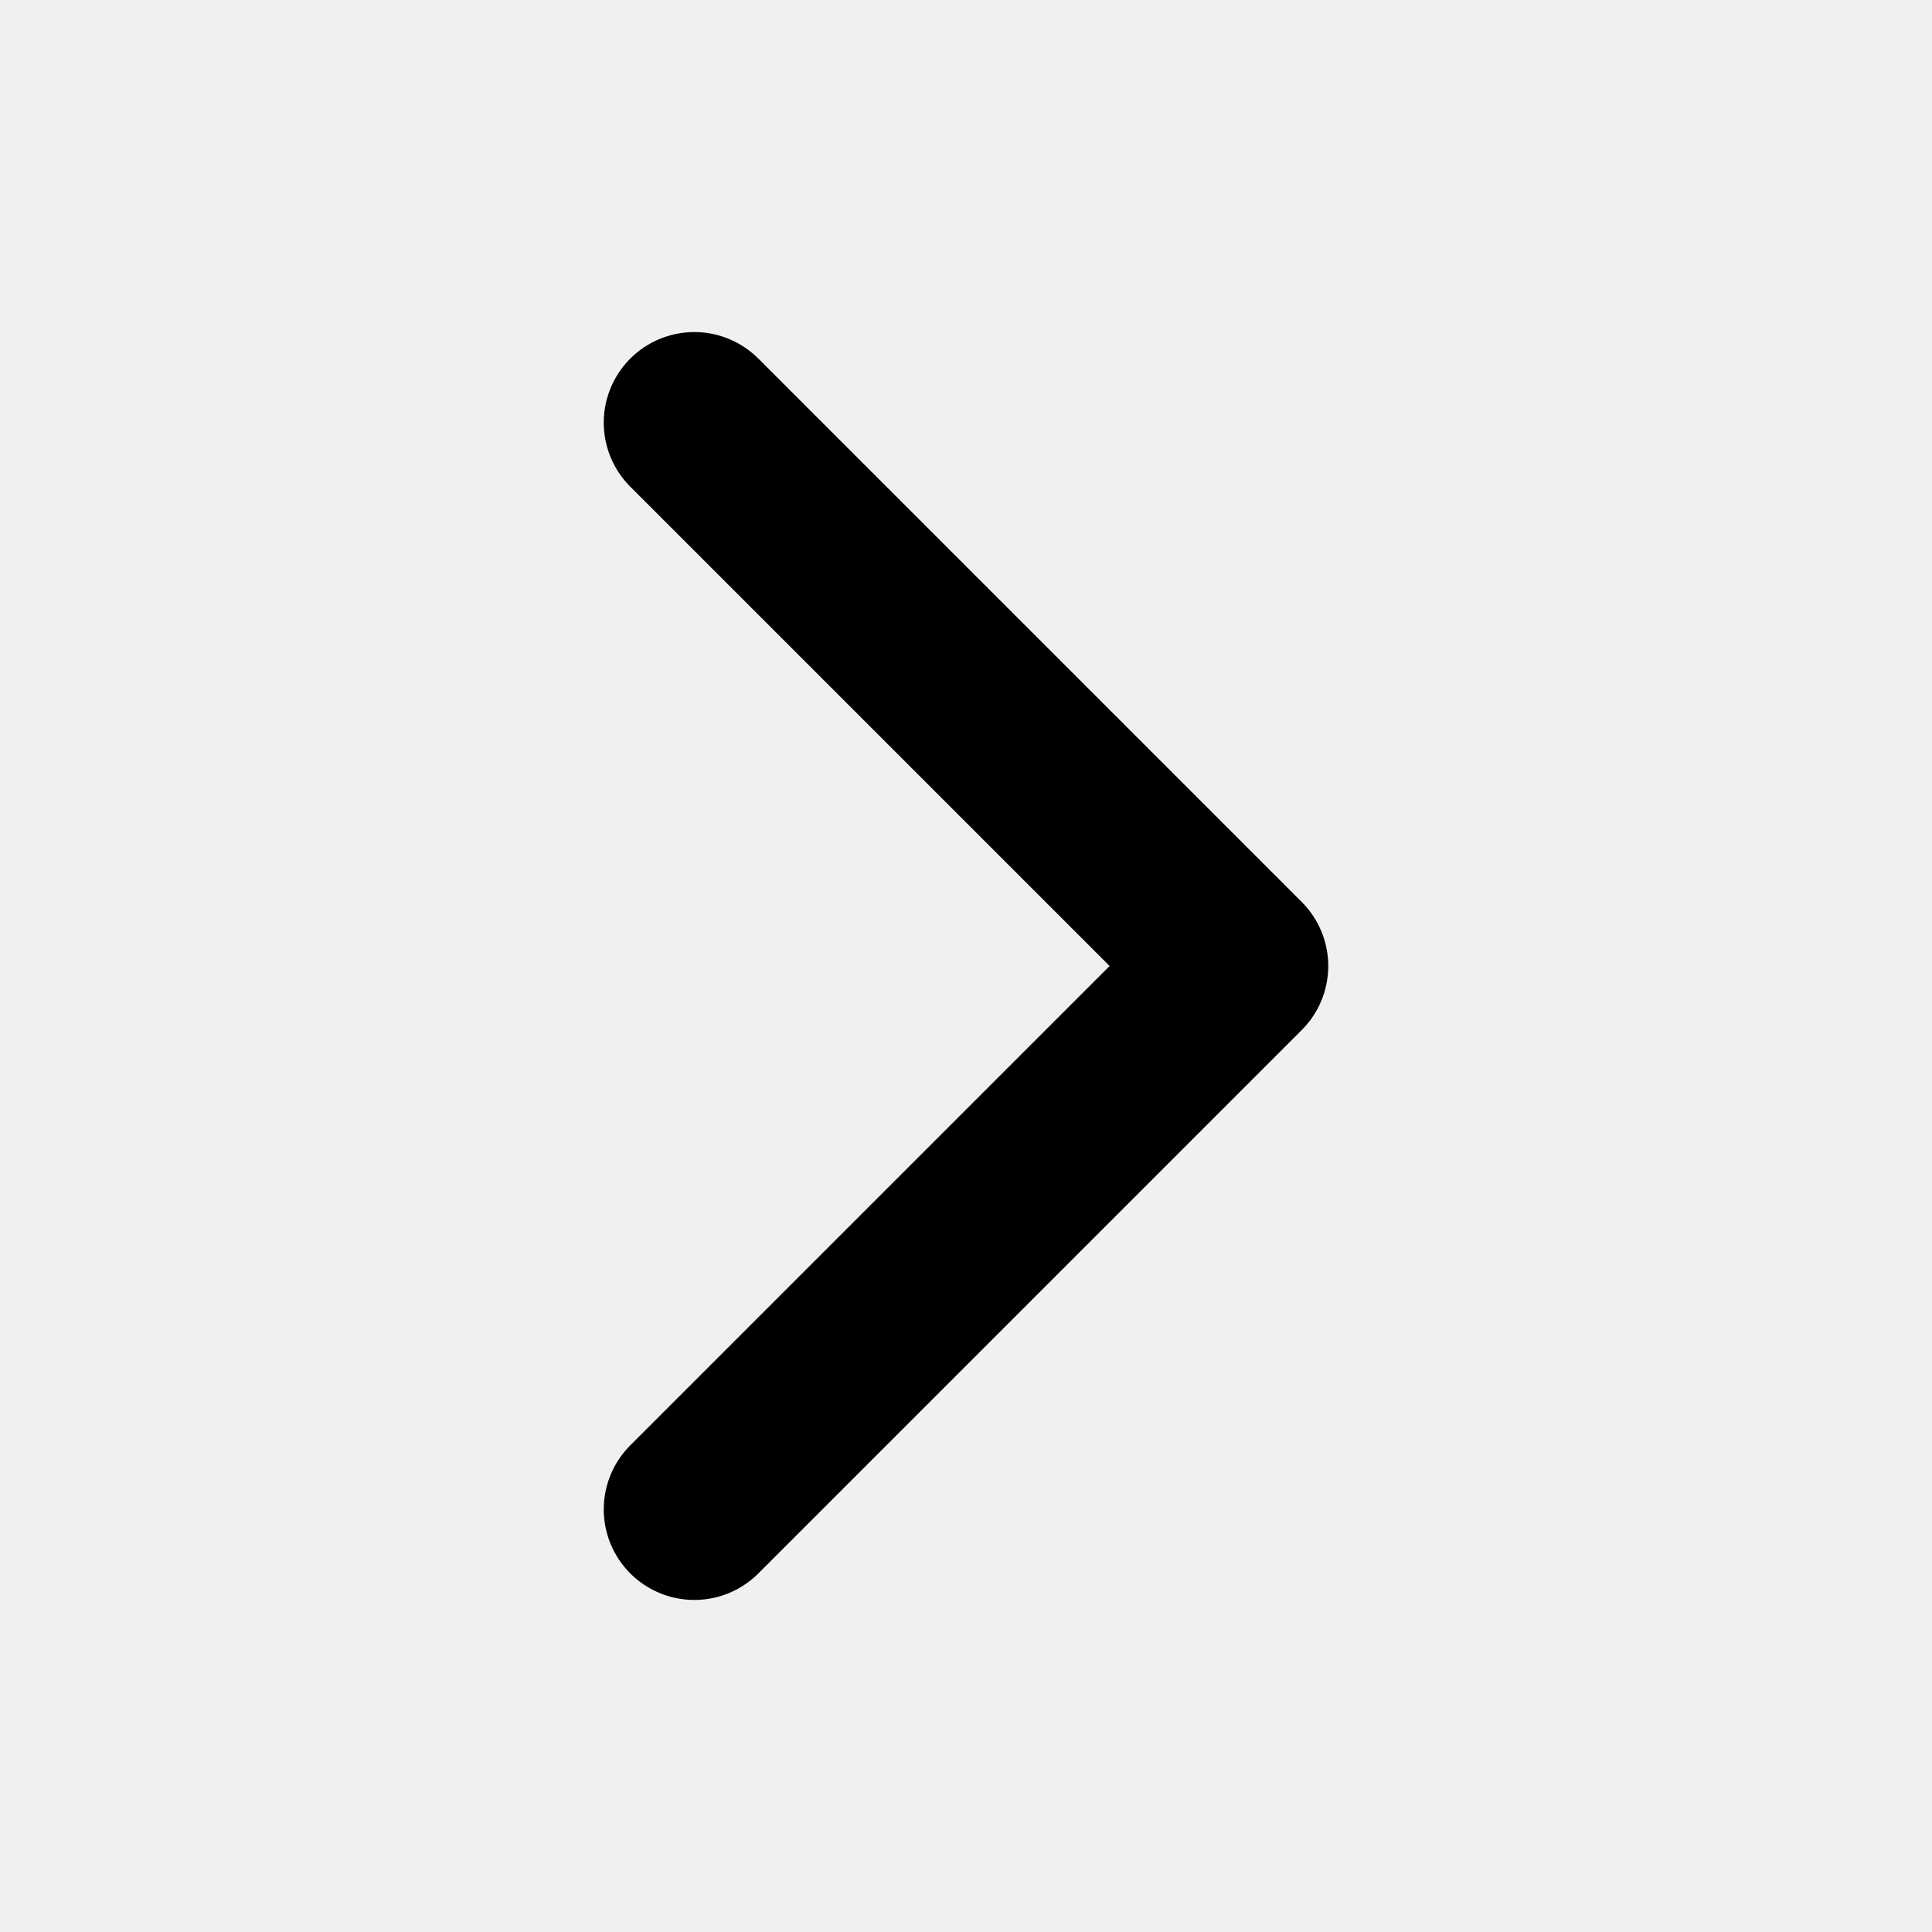
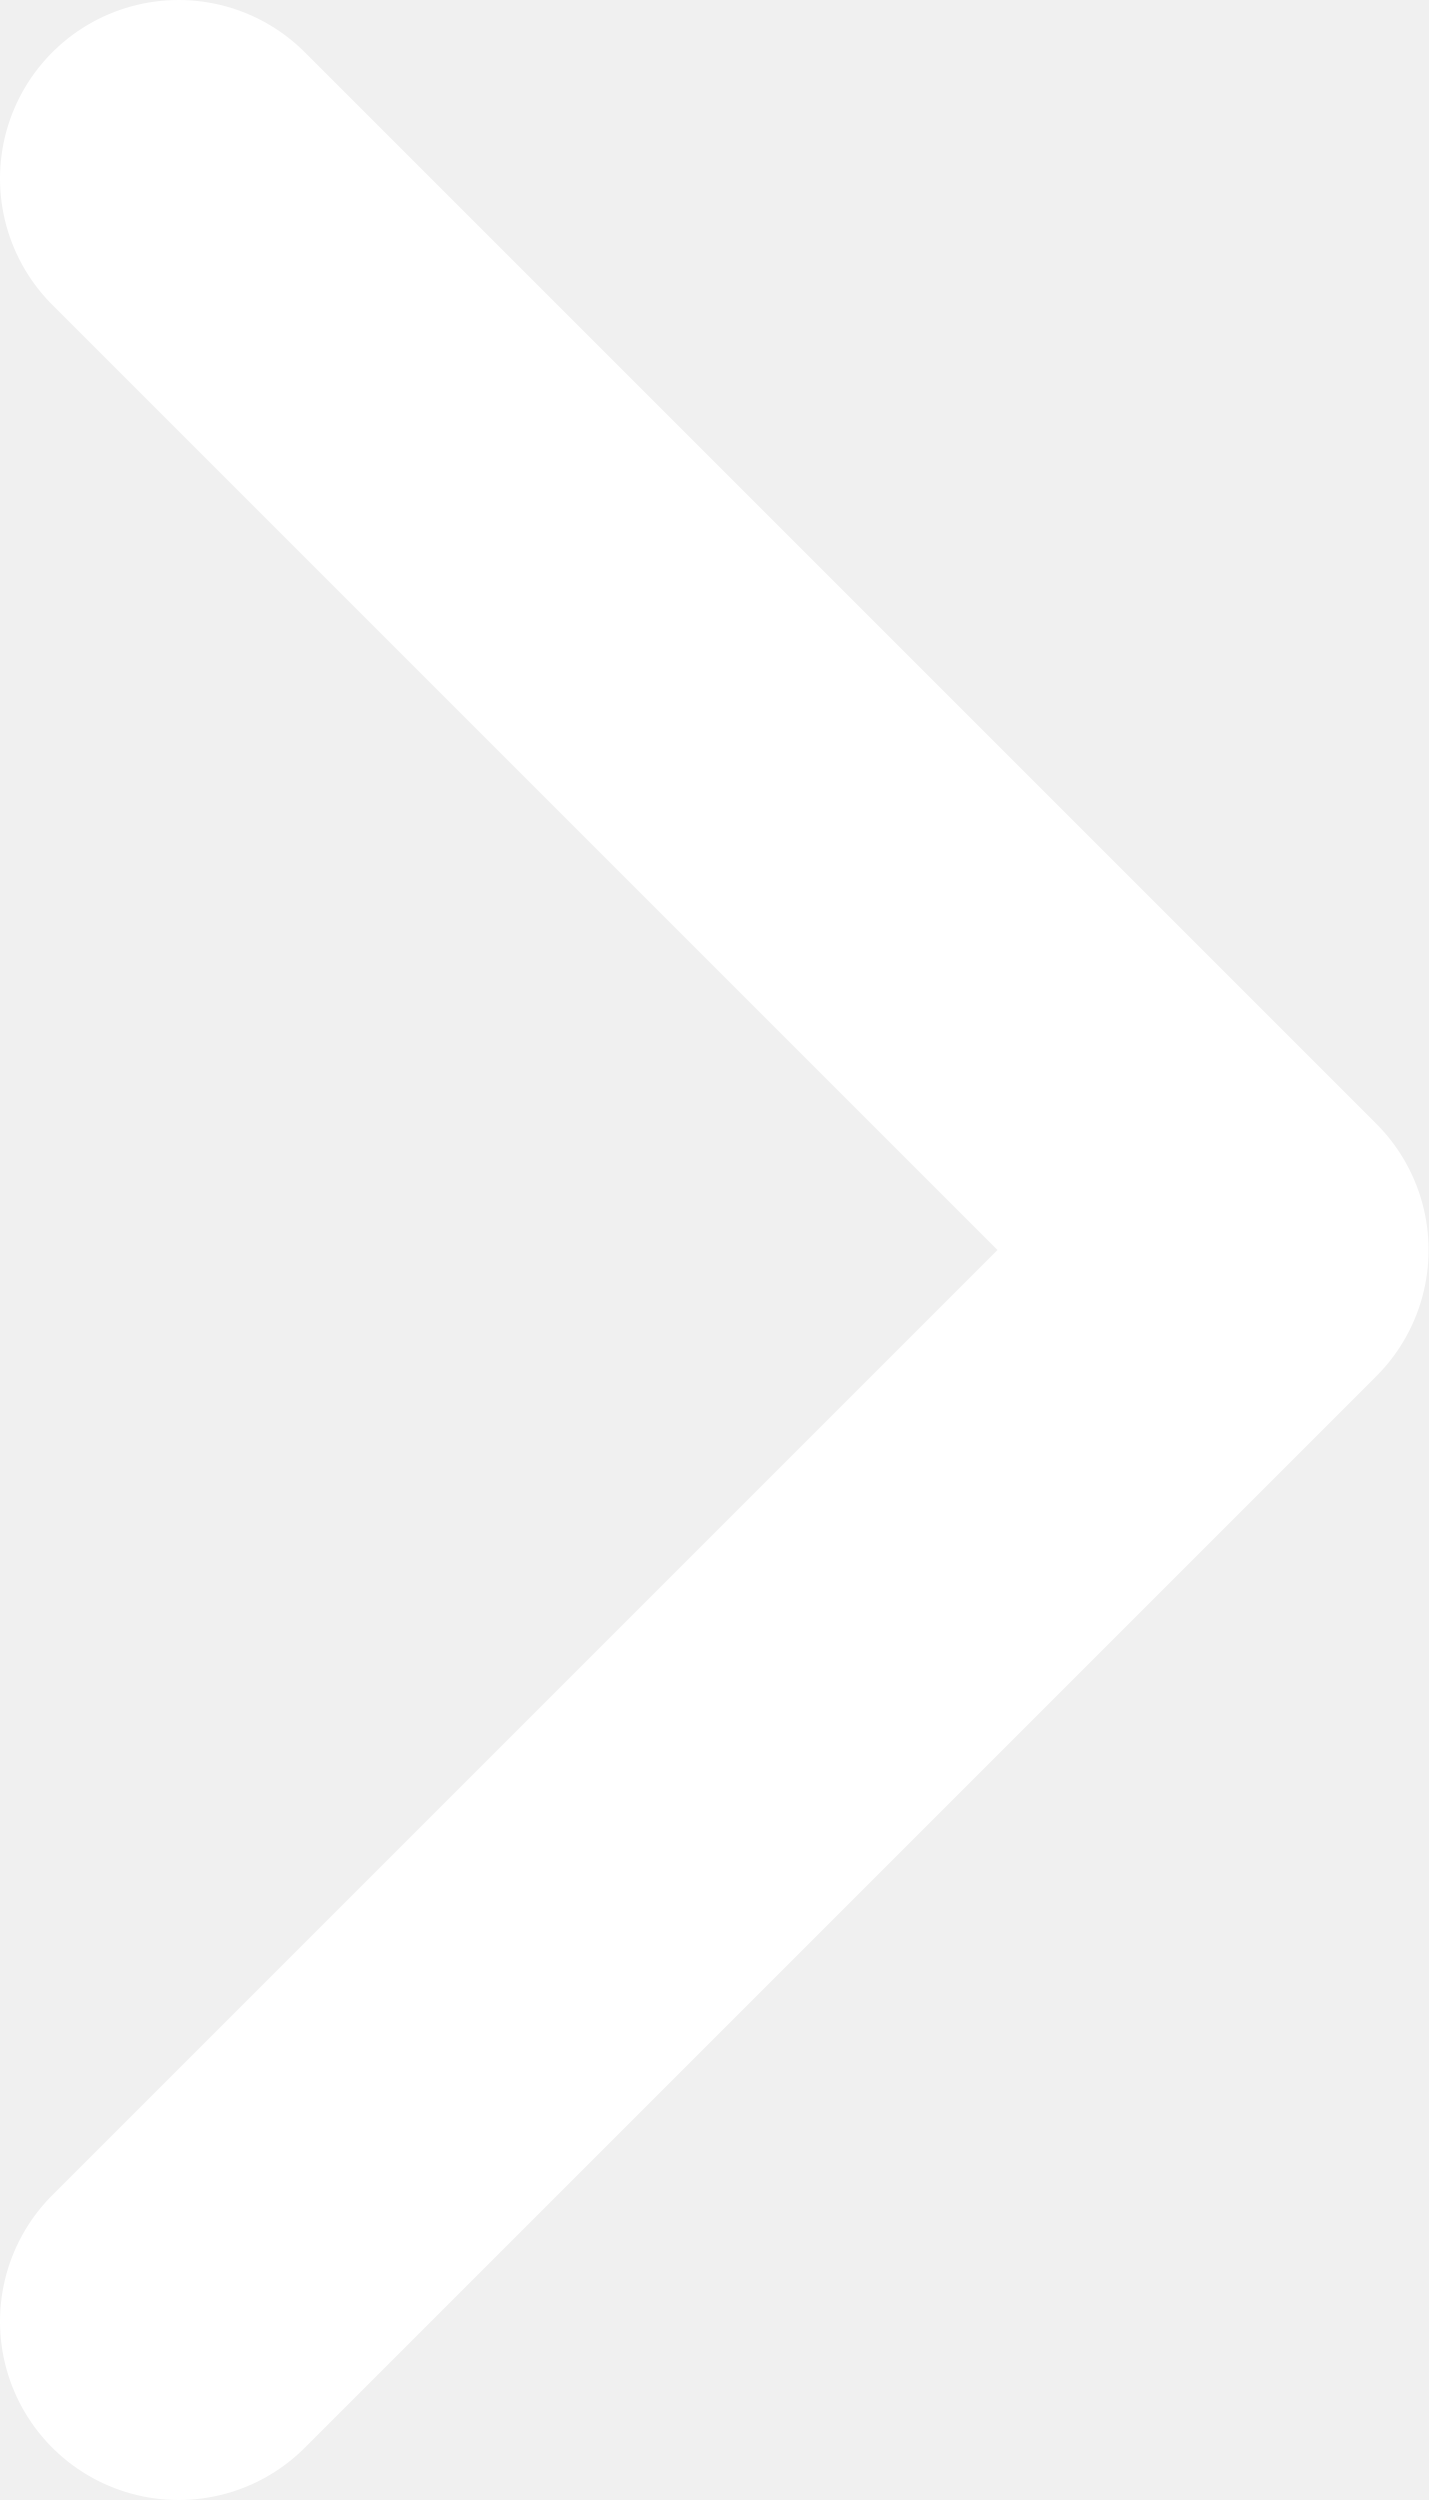
- <svg xmlns="http://www.w3.org/2000/svg" class="ionicon" viewBox="0 0 512 512">
-   <path fill="none" stroke="currentColor" stroke-linecap="round" stroke-linejoin="round" stroke-width="48" d="M184 112l144 144-144 144" />
+ <svg xmlns="http://www.w3.org/2000/svg" id="Layer_1" data-name="Layer 1" viewBox="0 0 192 336">
+   <defs>
+     <style>
+       .cls-1 {
+         fill: none;
+         stroke: #fff;
+         stroke-linecap: round;
+         stroke-linejoin: round;
+         stroke-width: 48px;
+       }
+     </style>
+   </defs>
+   <path class="cls-1" d="m24,24l144,144L24,312" />
</svg>
